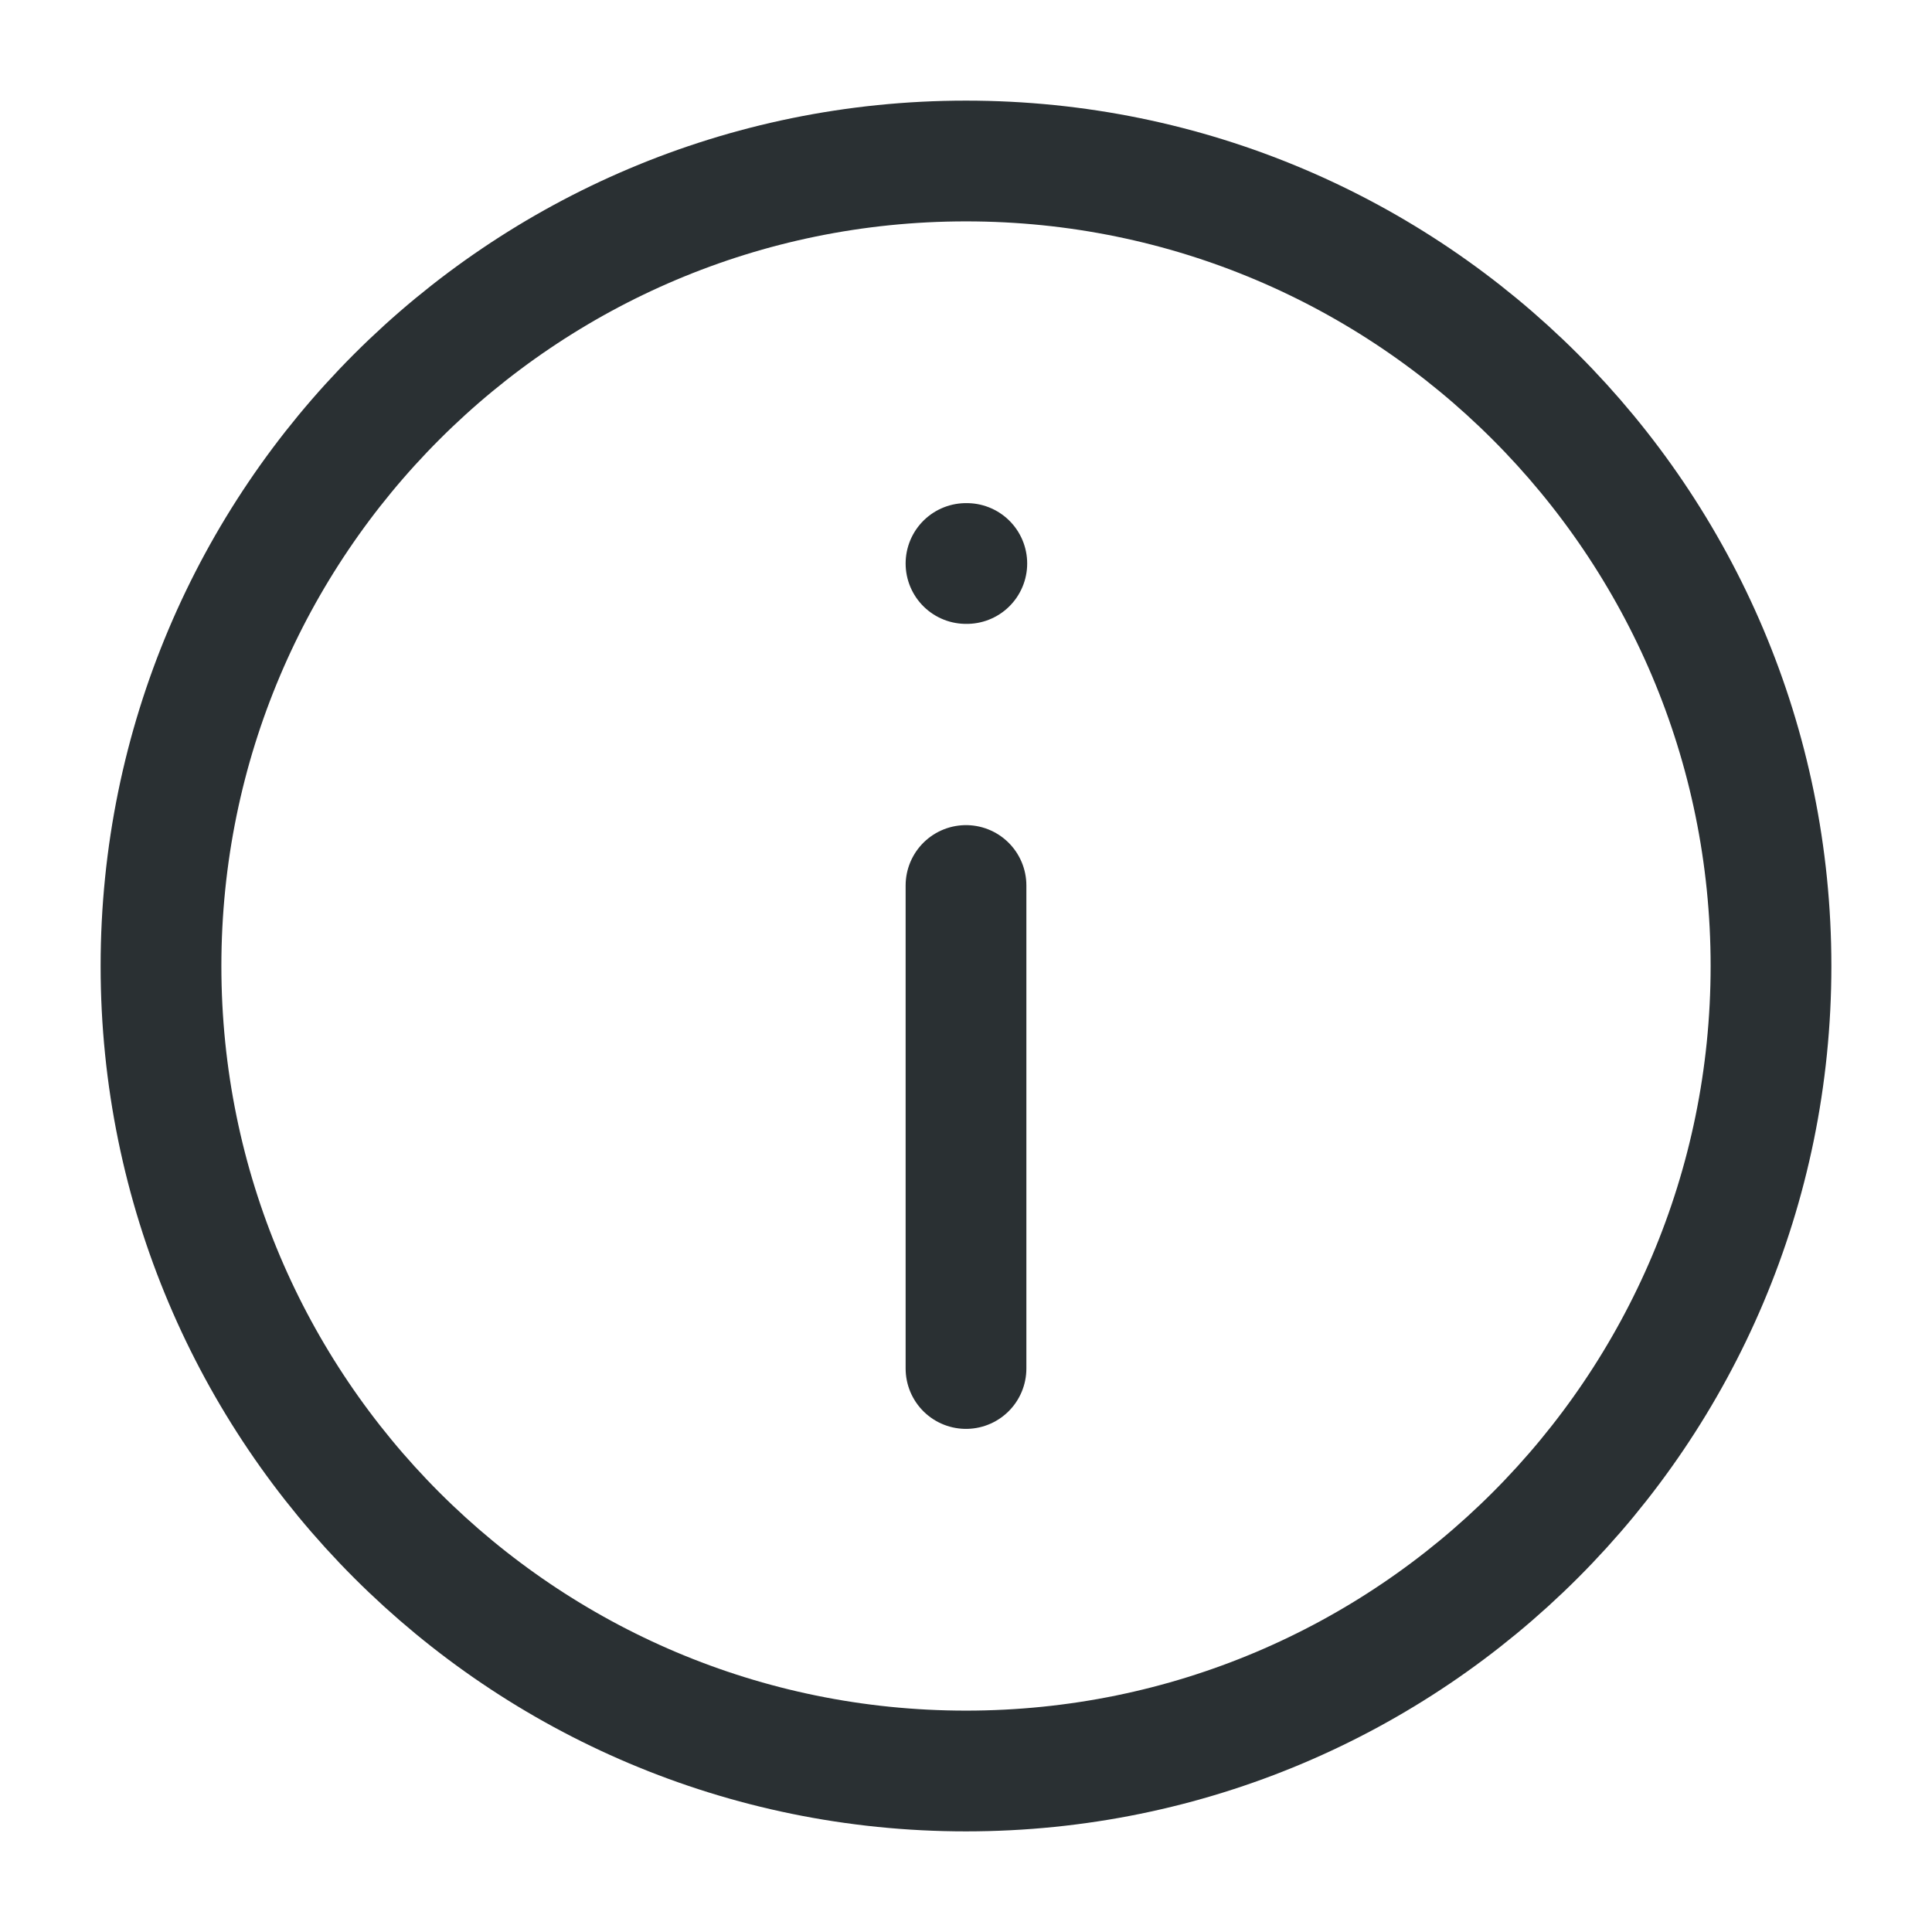
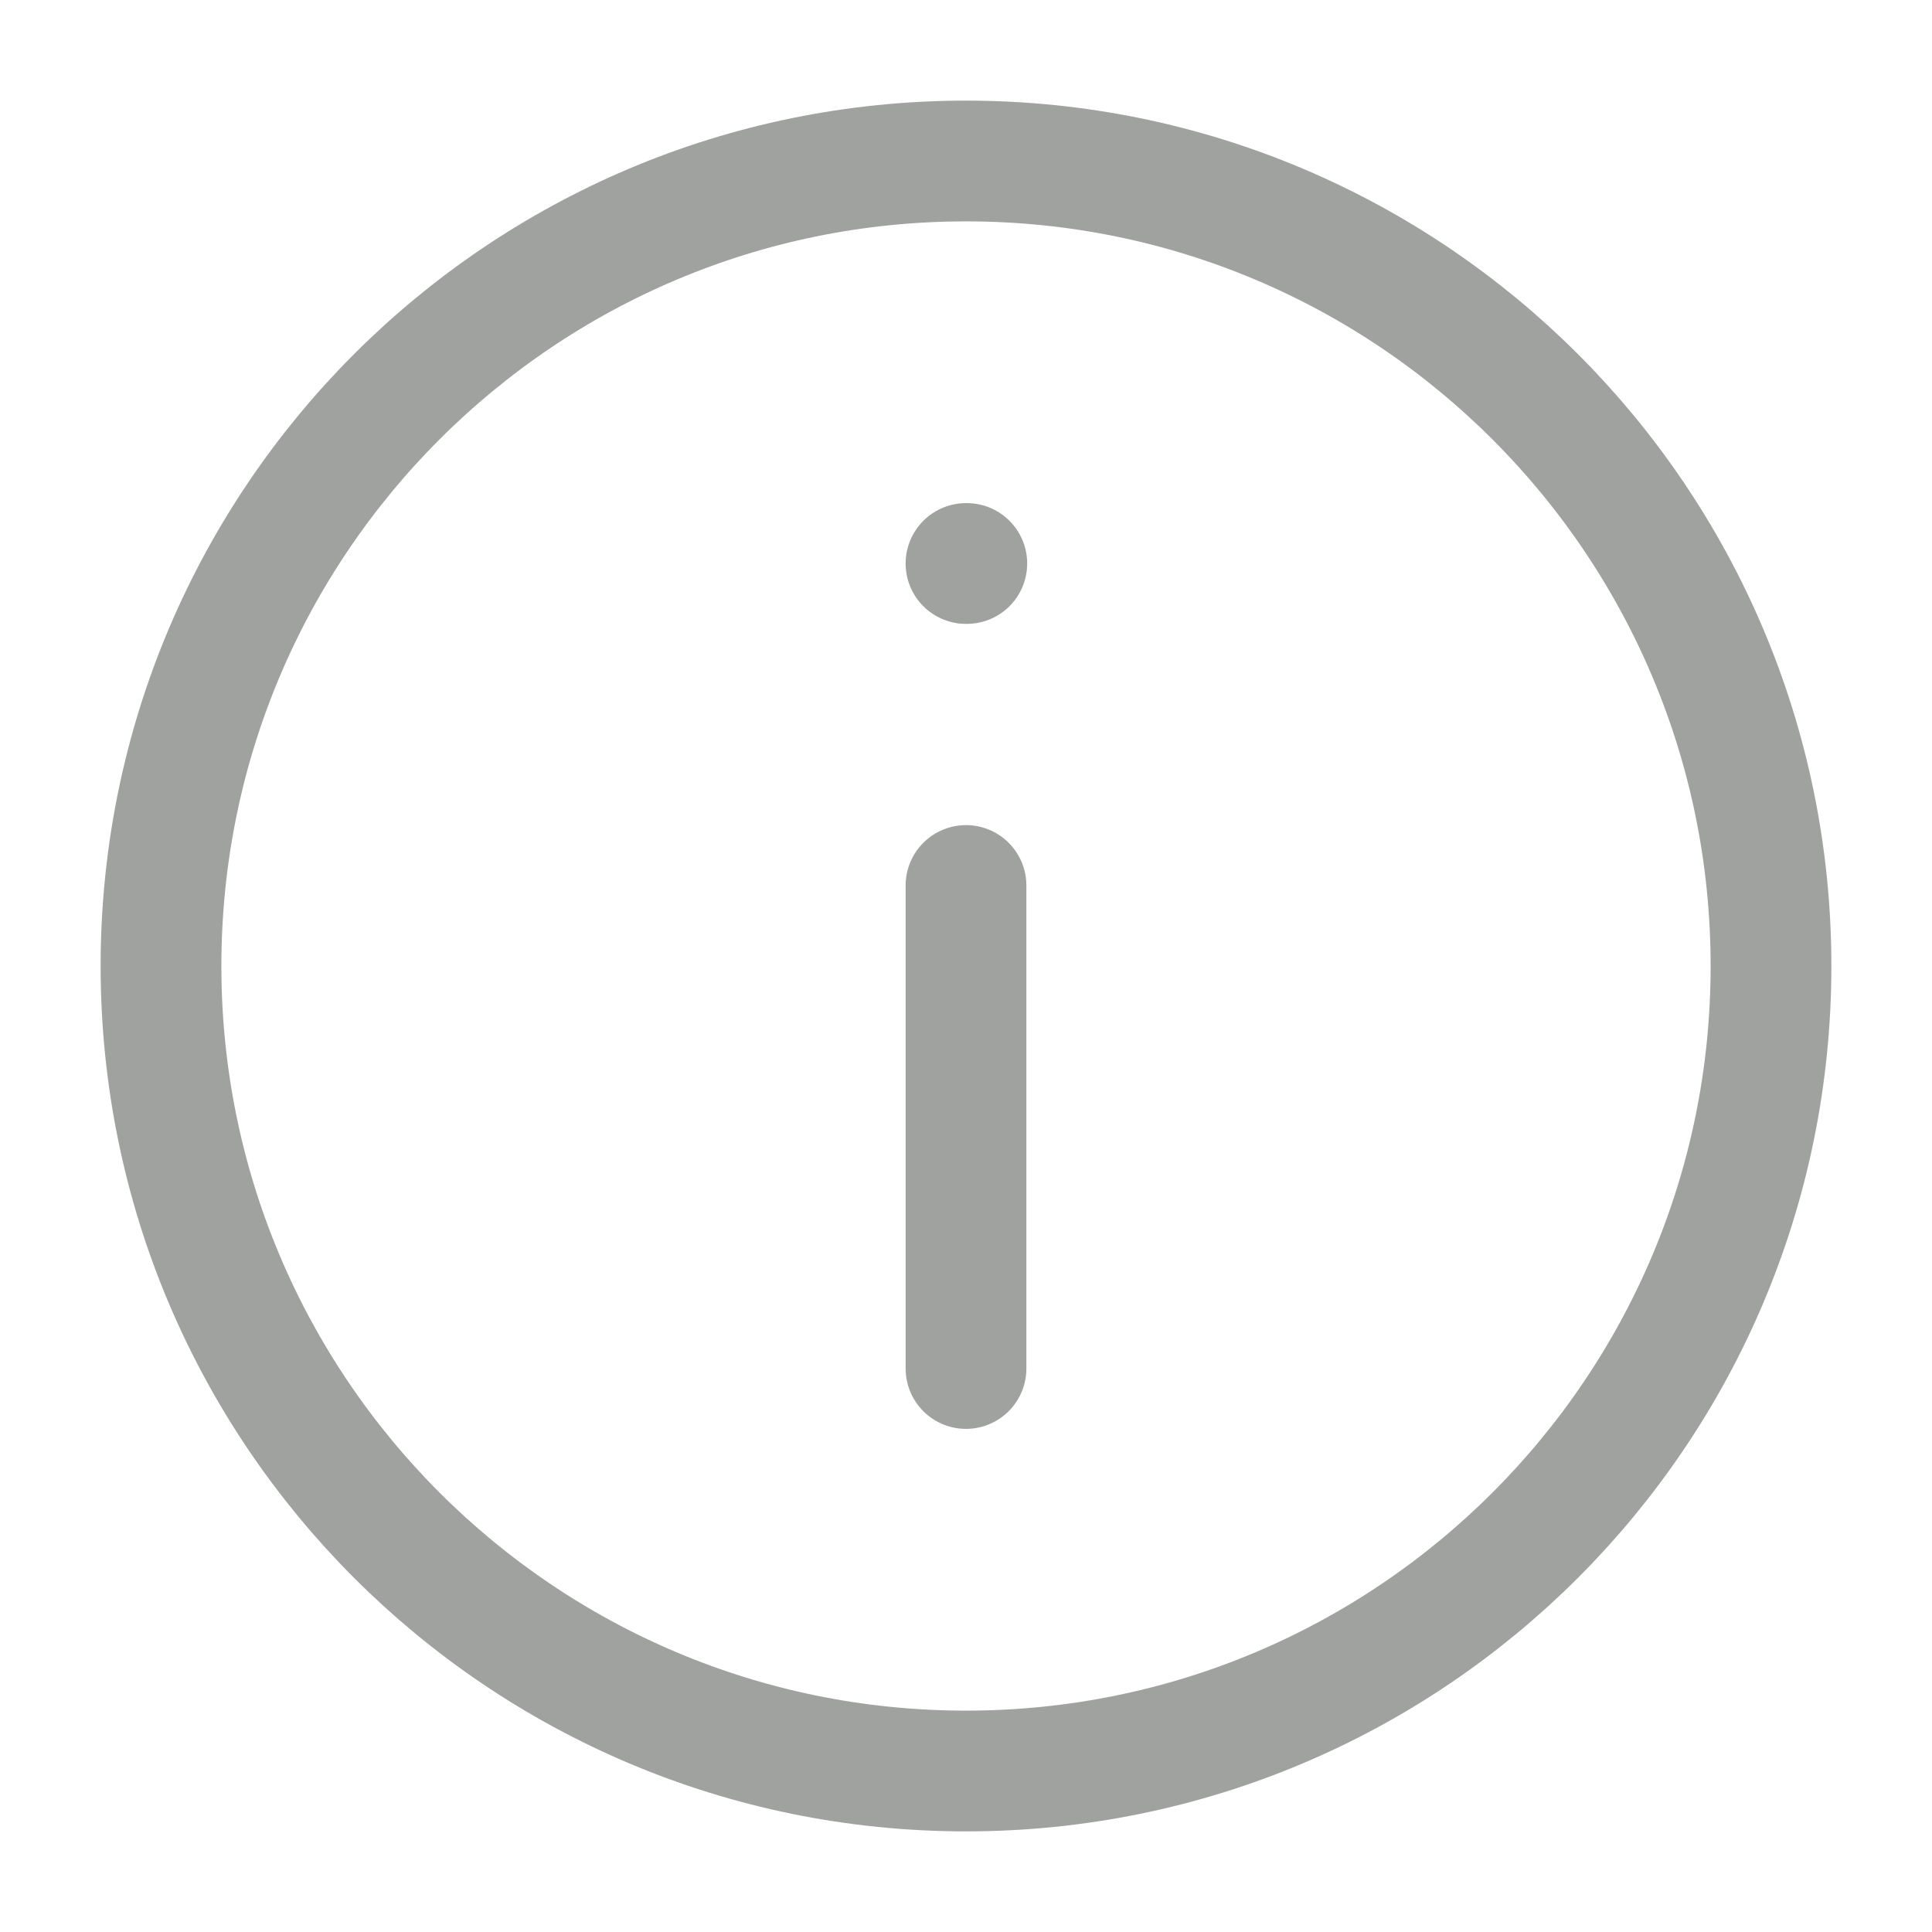
- <svg xmlns="http://www.w3.org/2000/svg" viewBox="0 0 24 24" fill="none" stroke="#2A3033" stroke-width="1.5" stroke-linecap="round" stroke-linejoin="round">
+ <svg xmlns="http://www.w3.org/2000/svg" viewBox="0 0 24 24" fill="none" stroke="#A0A2A0" stroke-width="1.5" stroke-linecap="round" stroke-linejoin="round">
  <circle cx="12" cy="12" r="10" />
  <line x1="12" y1="11" x2="12" y2="17" />
  <line x1="12" y1="7" x2="12.01" y2="7" />
</svg>
